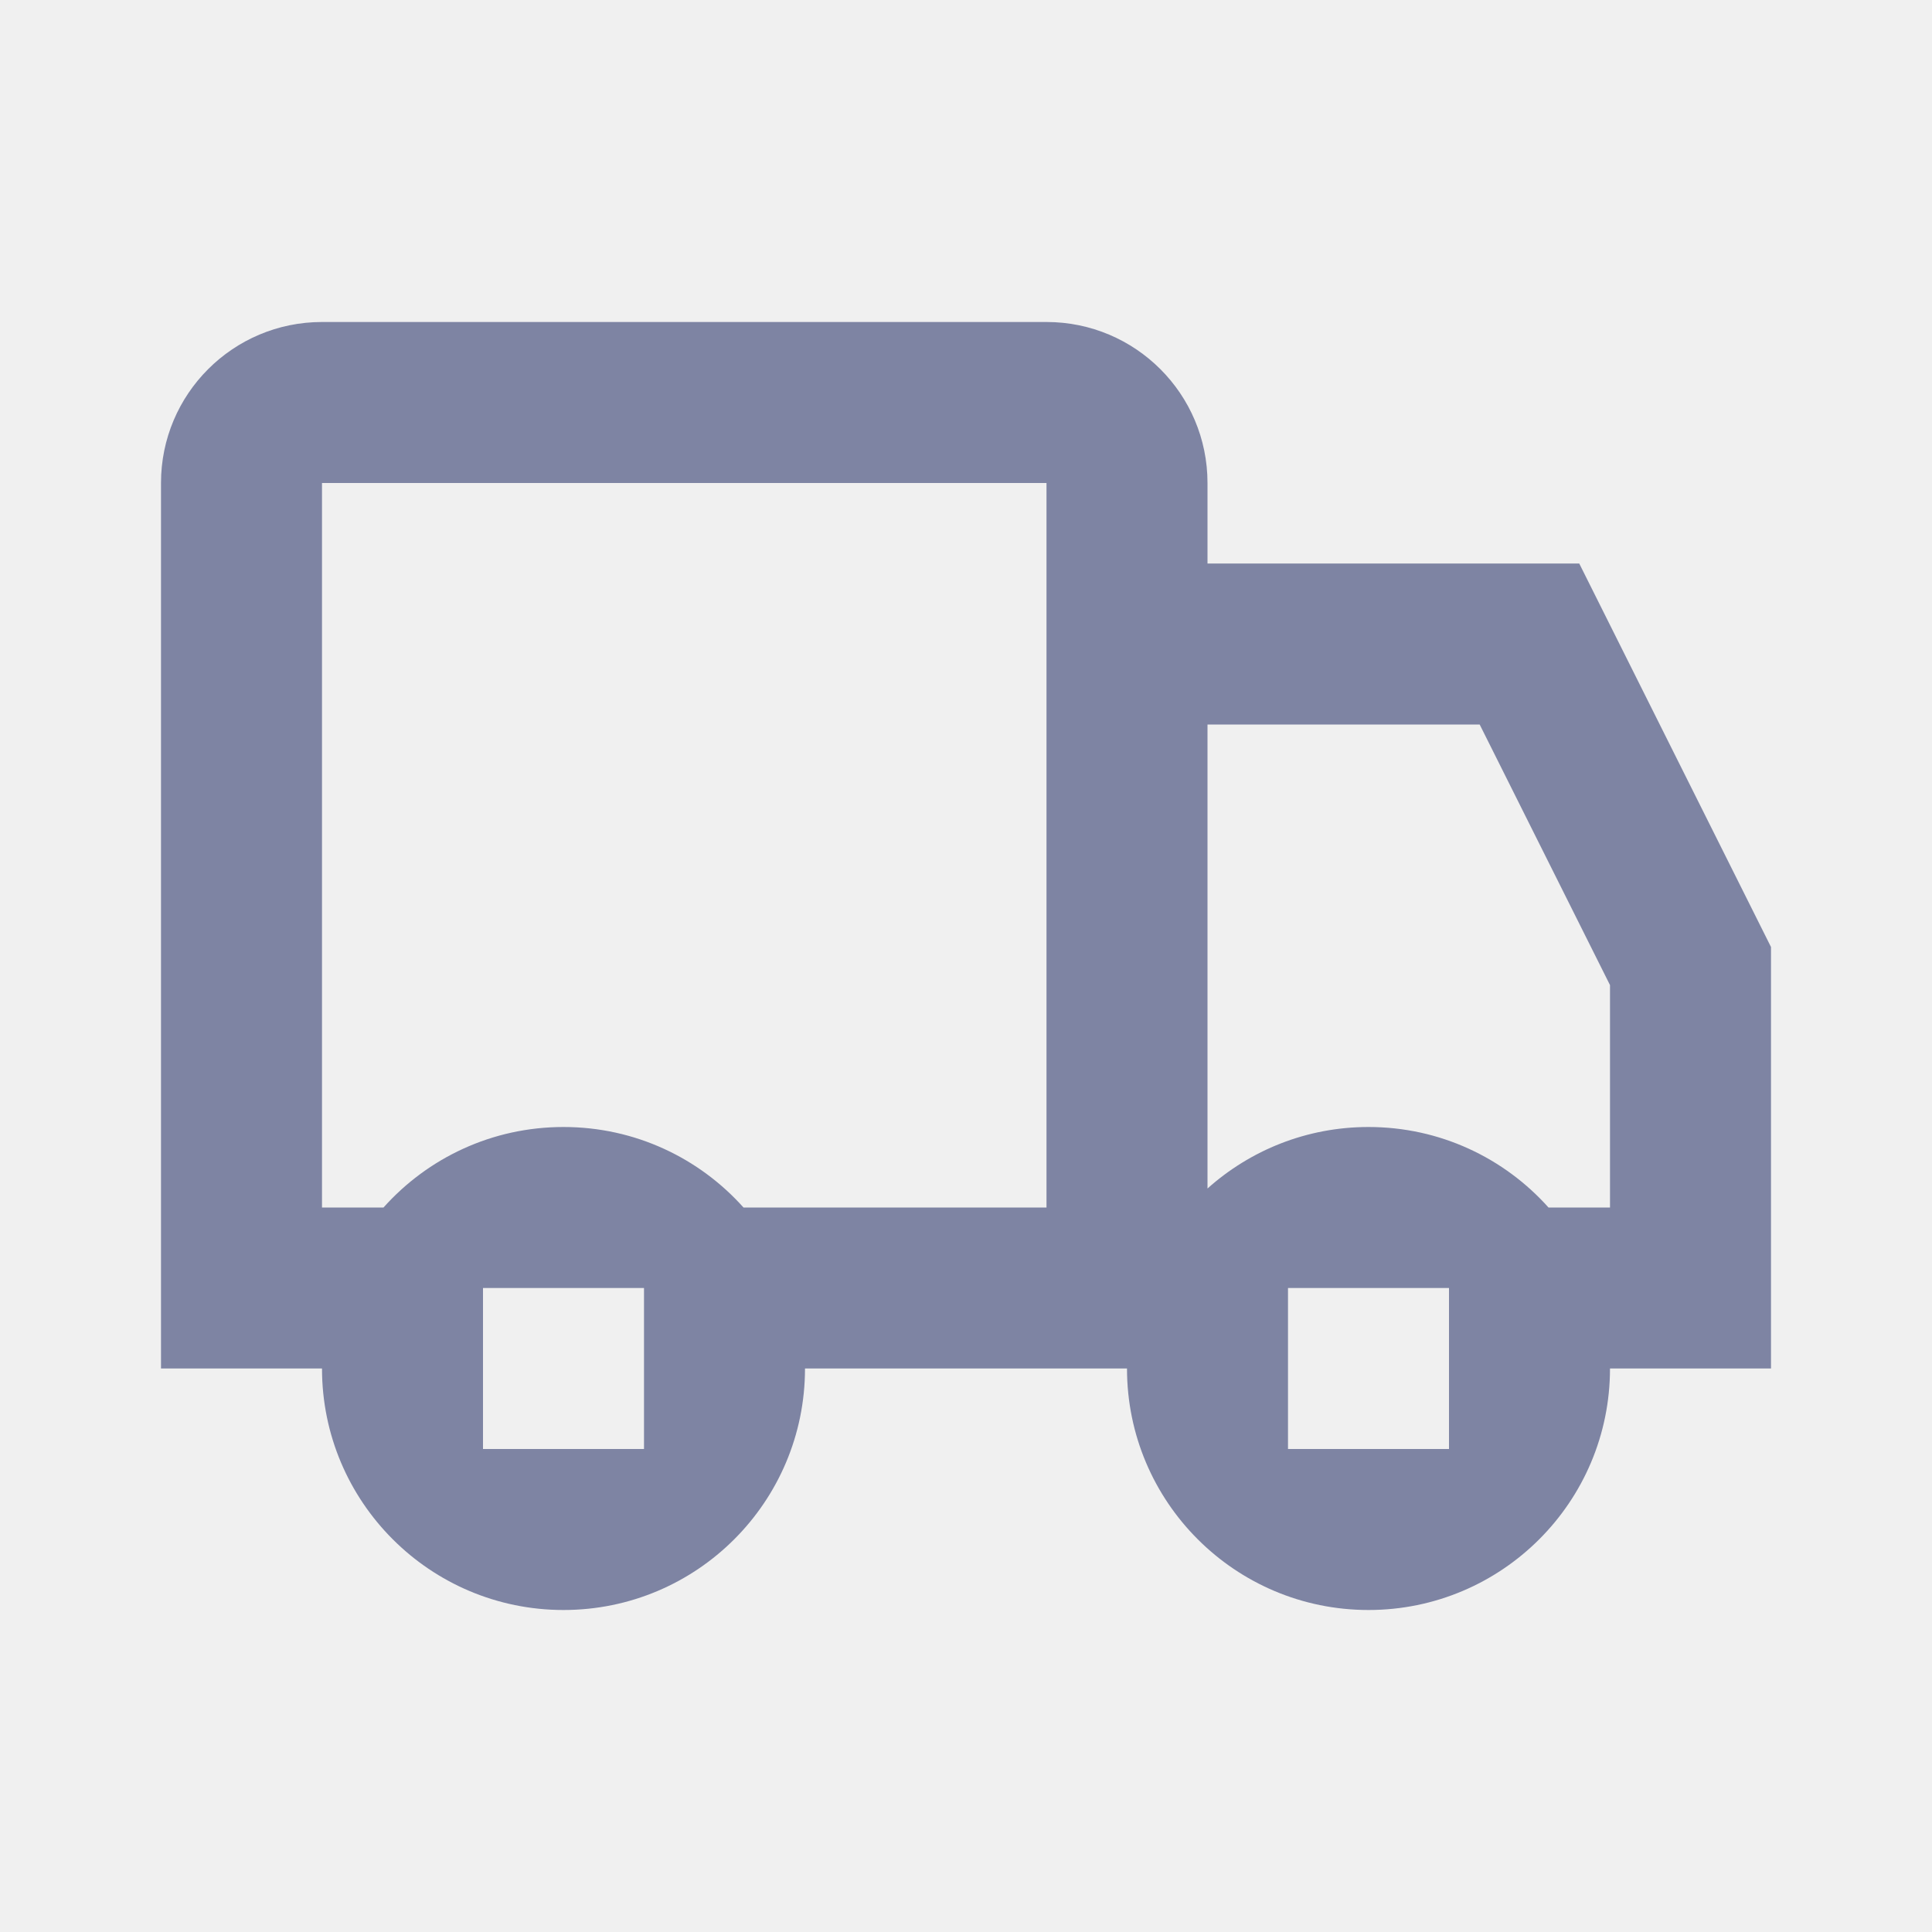
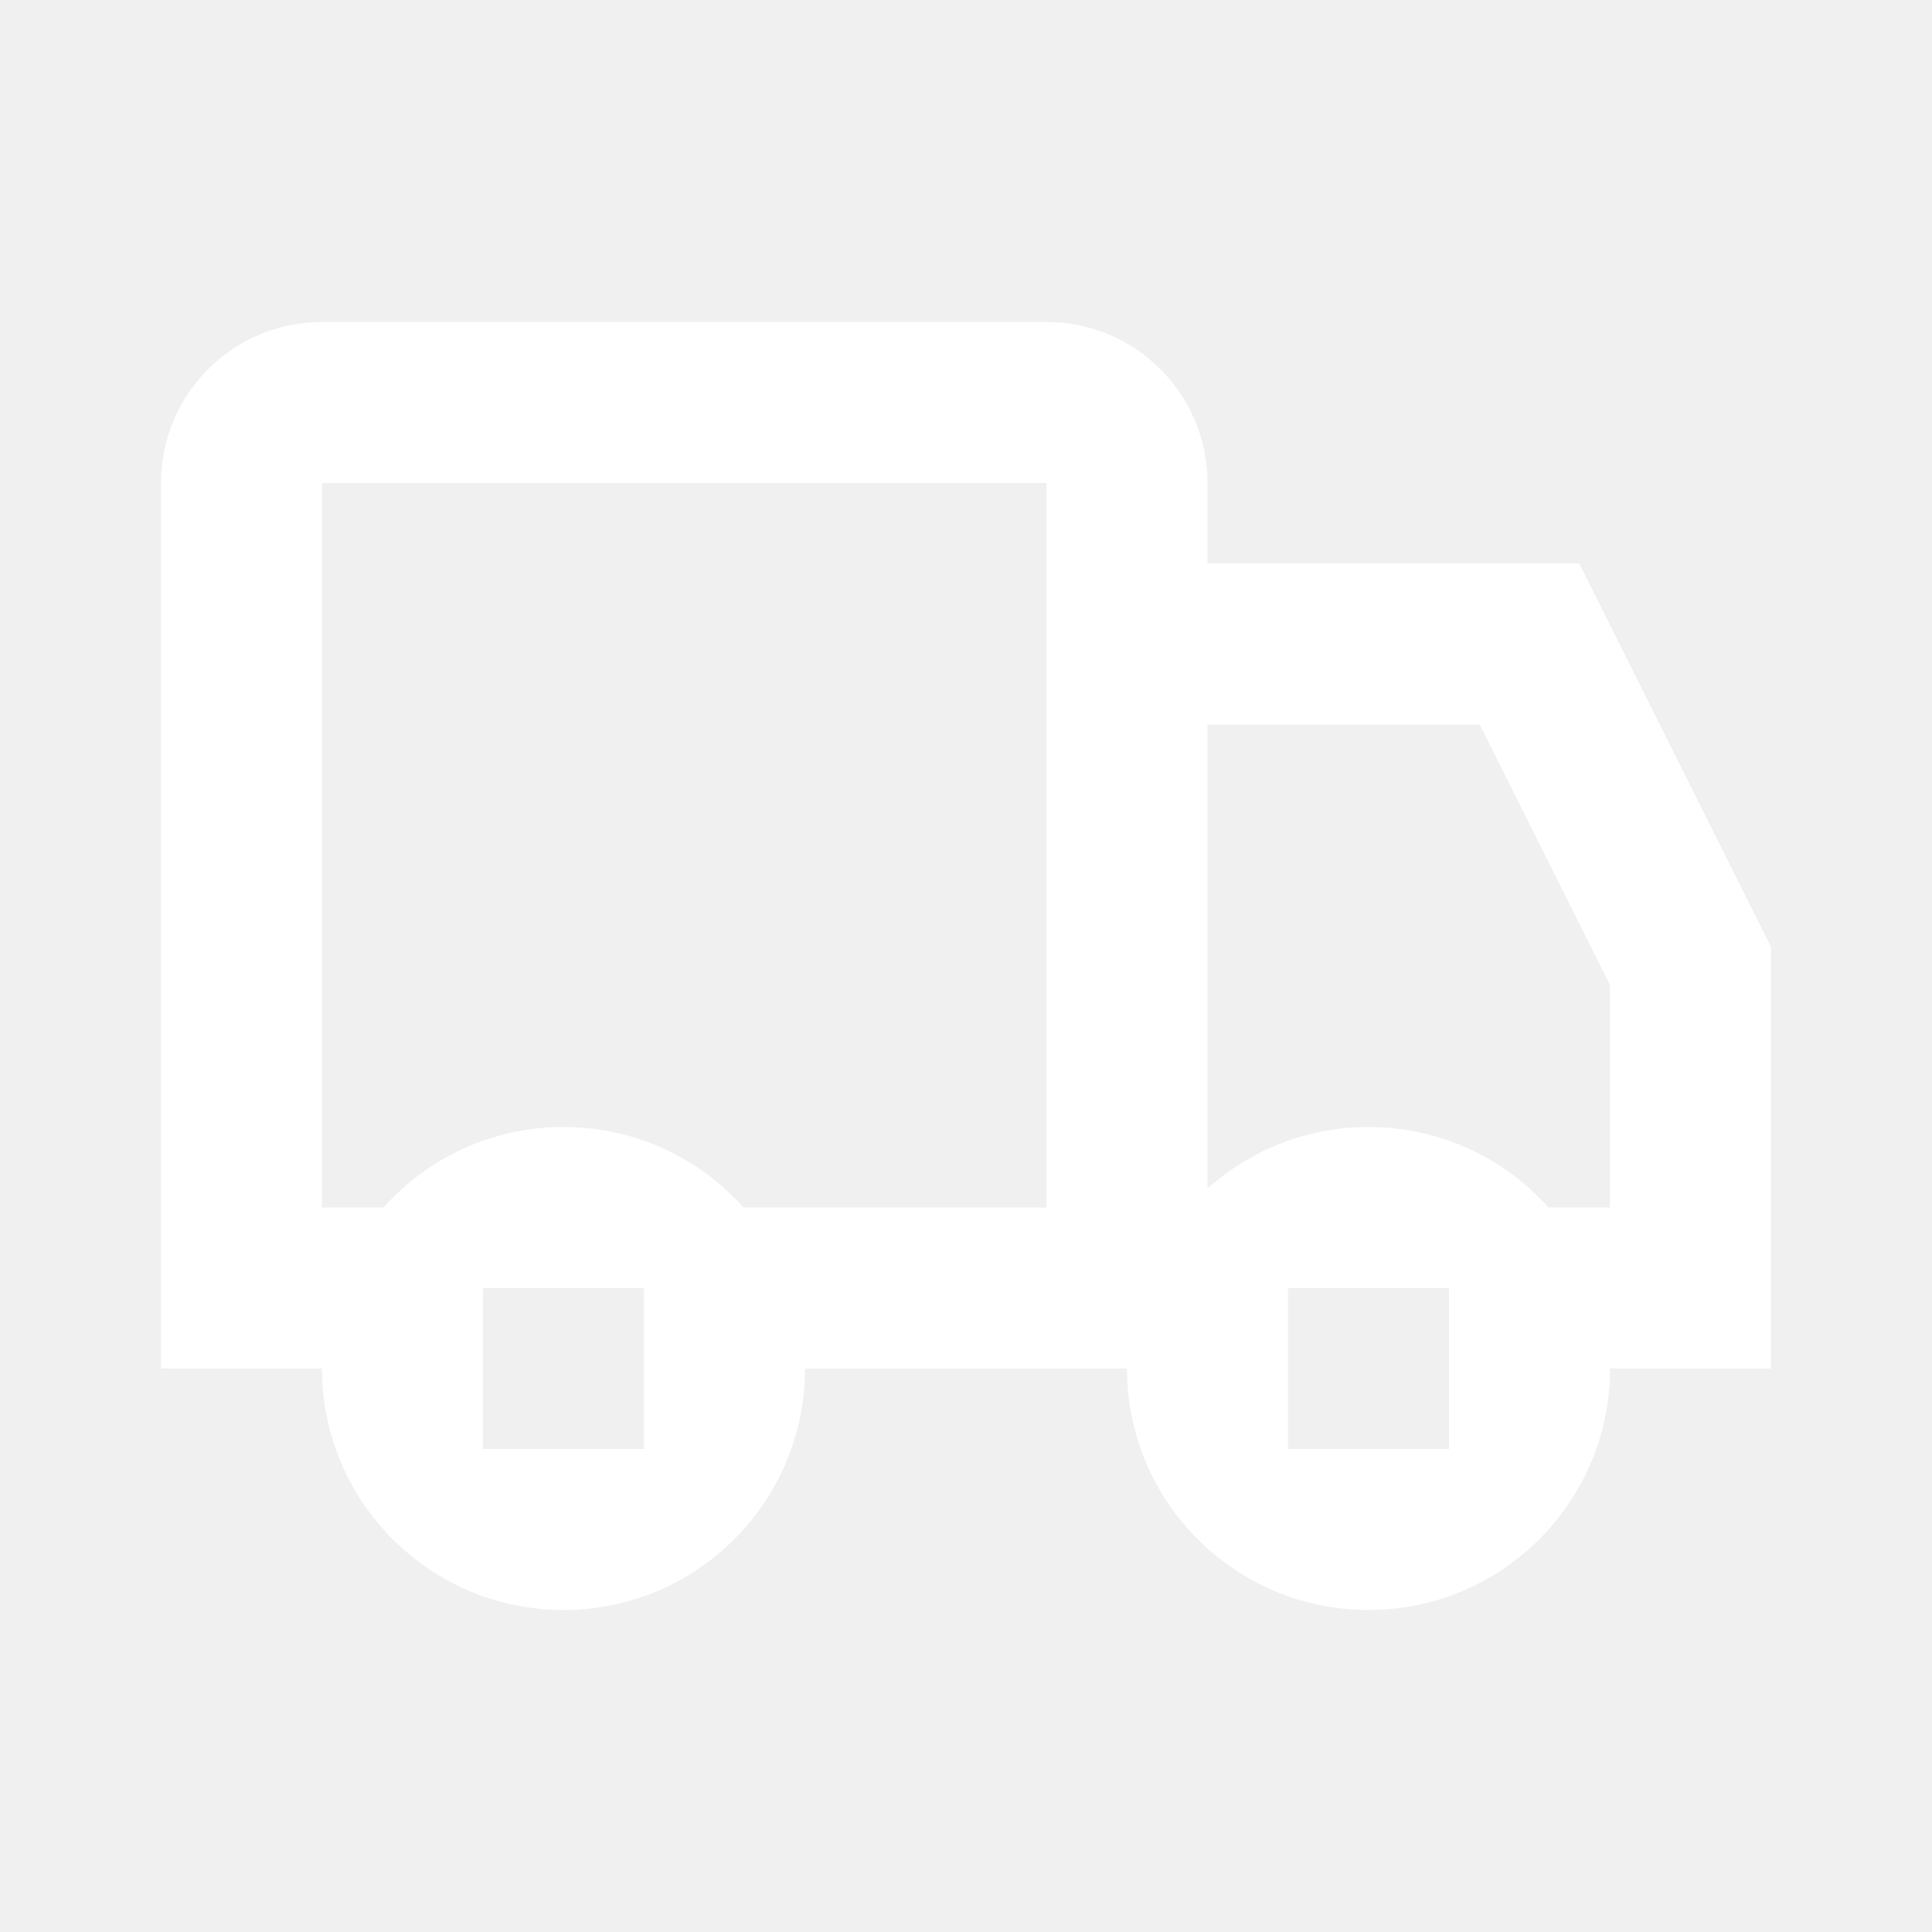
<svg xmlns="http://www.w3.org/2000/svg" width="24" height="24" viewBox="0 0 24 24" fill="none">
-   <path fill-rule="evenodd" clip-rule="evenodd" d="M13 4C14.105 4 15 4.895 15 6V7H19.618L22 11.764V17H20C20 18.657 18.657 20 17 20C15.343 20 14 18.657 14 17H10C10 18.657 8.657 20 7 20C5.343 20 4 18.657 4 17H2V6C2 4.895 2.895 4 4 4H13ZM7 16C6.724 16 6 16 6 16C6 16 6 16.724 6 17C6 17.276 6 18 6 18C6 18 6.724 18 7 18C7.276 18 8 18 8 18C8 18 8 17.276 8 17C8 16.724 8 16 8 16C8 16 7.276 16 7 16ZM17 16C16.745 16 16 16 16 16L16 17C16 17.276 16 18 16 18C16 18 16.724 18 17 18C17.276 18 18 18 18 18C18 18 18 17.276 18 17C18 16.724 18 16 18 16C18 16 17.276 16 17 16ZM13 6H4V15L4.764 15C5.313 14.386 6.111 14 7 14C7.889 14 8.687 14.386 9.236 15L13 15V6ZM18.381 9H15L15 14.764C15.531 14.289 16.232 14 17 14C17.889 14 18.687 14.386 19.236 15L20 15V12.237L18.381 9Z" fill="#7E84A3" />
+   <path fill-rule="evenodd" clip-rule="evenodd" d="M13 4C14.105 4 15 4.895 15 6V7H19.618L22 11.764V17H20C20 18.657 18.657 20 17 20C15.343 20 14 18.657 14 17H10C10 18.657 8.657 20 7 20C5.343 20 4 18.657 4 17H2V6C2 4.895 2.895 4 4 4H13ZM7 16C6.724 16 6 16 6 16C6 16 6 16.724 6 17C6 17.276 6 18 6 18C6 18 6.724 18 7 18C7.276 18 8 18 8 18C8 18 8 17.276 8 17C8 16.724 8 16 8 16C8 16 7.276 16 7 16ZM17 16C16.745 16 16 16 16 16L16 17C16 17.276 16 18 16 18C16 18 16.724 18 17 18C17.276 18 18 18 18 18C18 18 18 17.276 18 17C18 16.724 18 16 18 16C18 16 17.276 16 17 16ZM13 6H4V15L4.764 15C5.313 14.386 6.111 14 7 14C7.889 14 8.687 14.386 9.236 15L13 15V6ZM18.381 9H15L15 14.764C15.531 14.289 16.232 14 17 14C17.889 14 18.687 14.386 19.236 15L20 15V12.237L18.381 9Z" fill="#FFFFFF" />
</svg>
